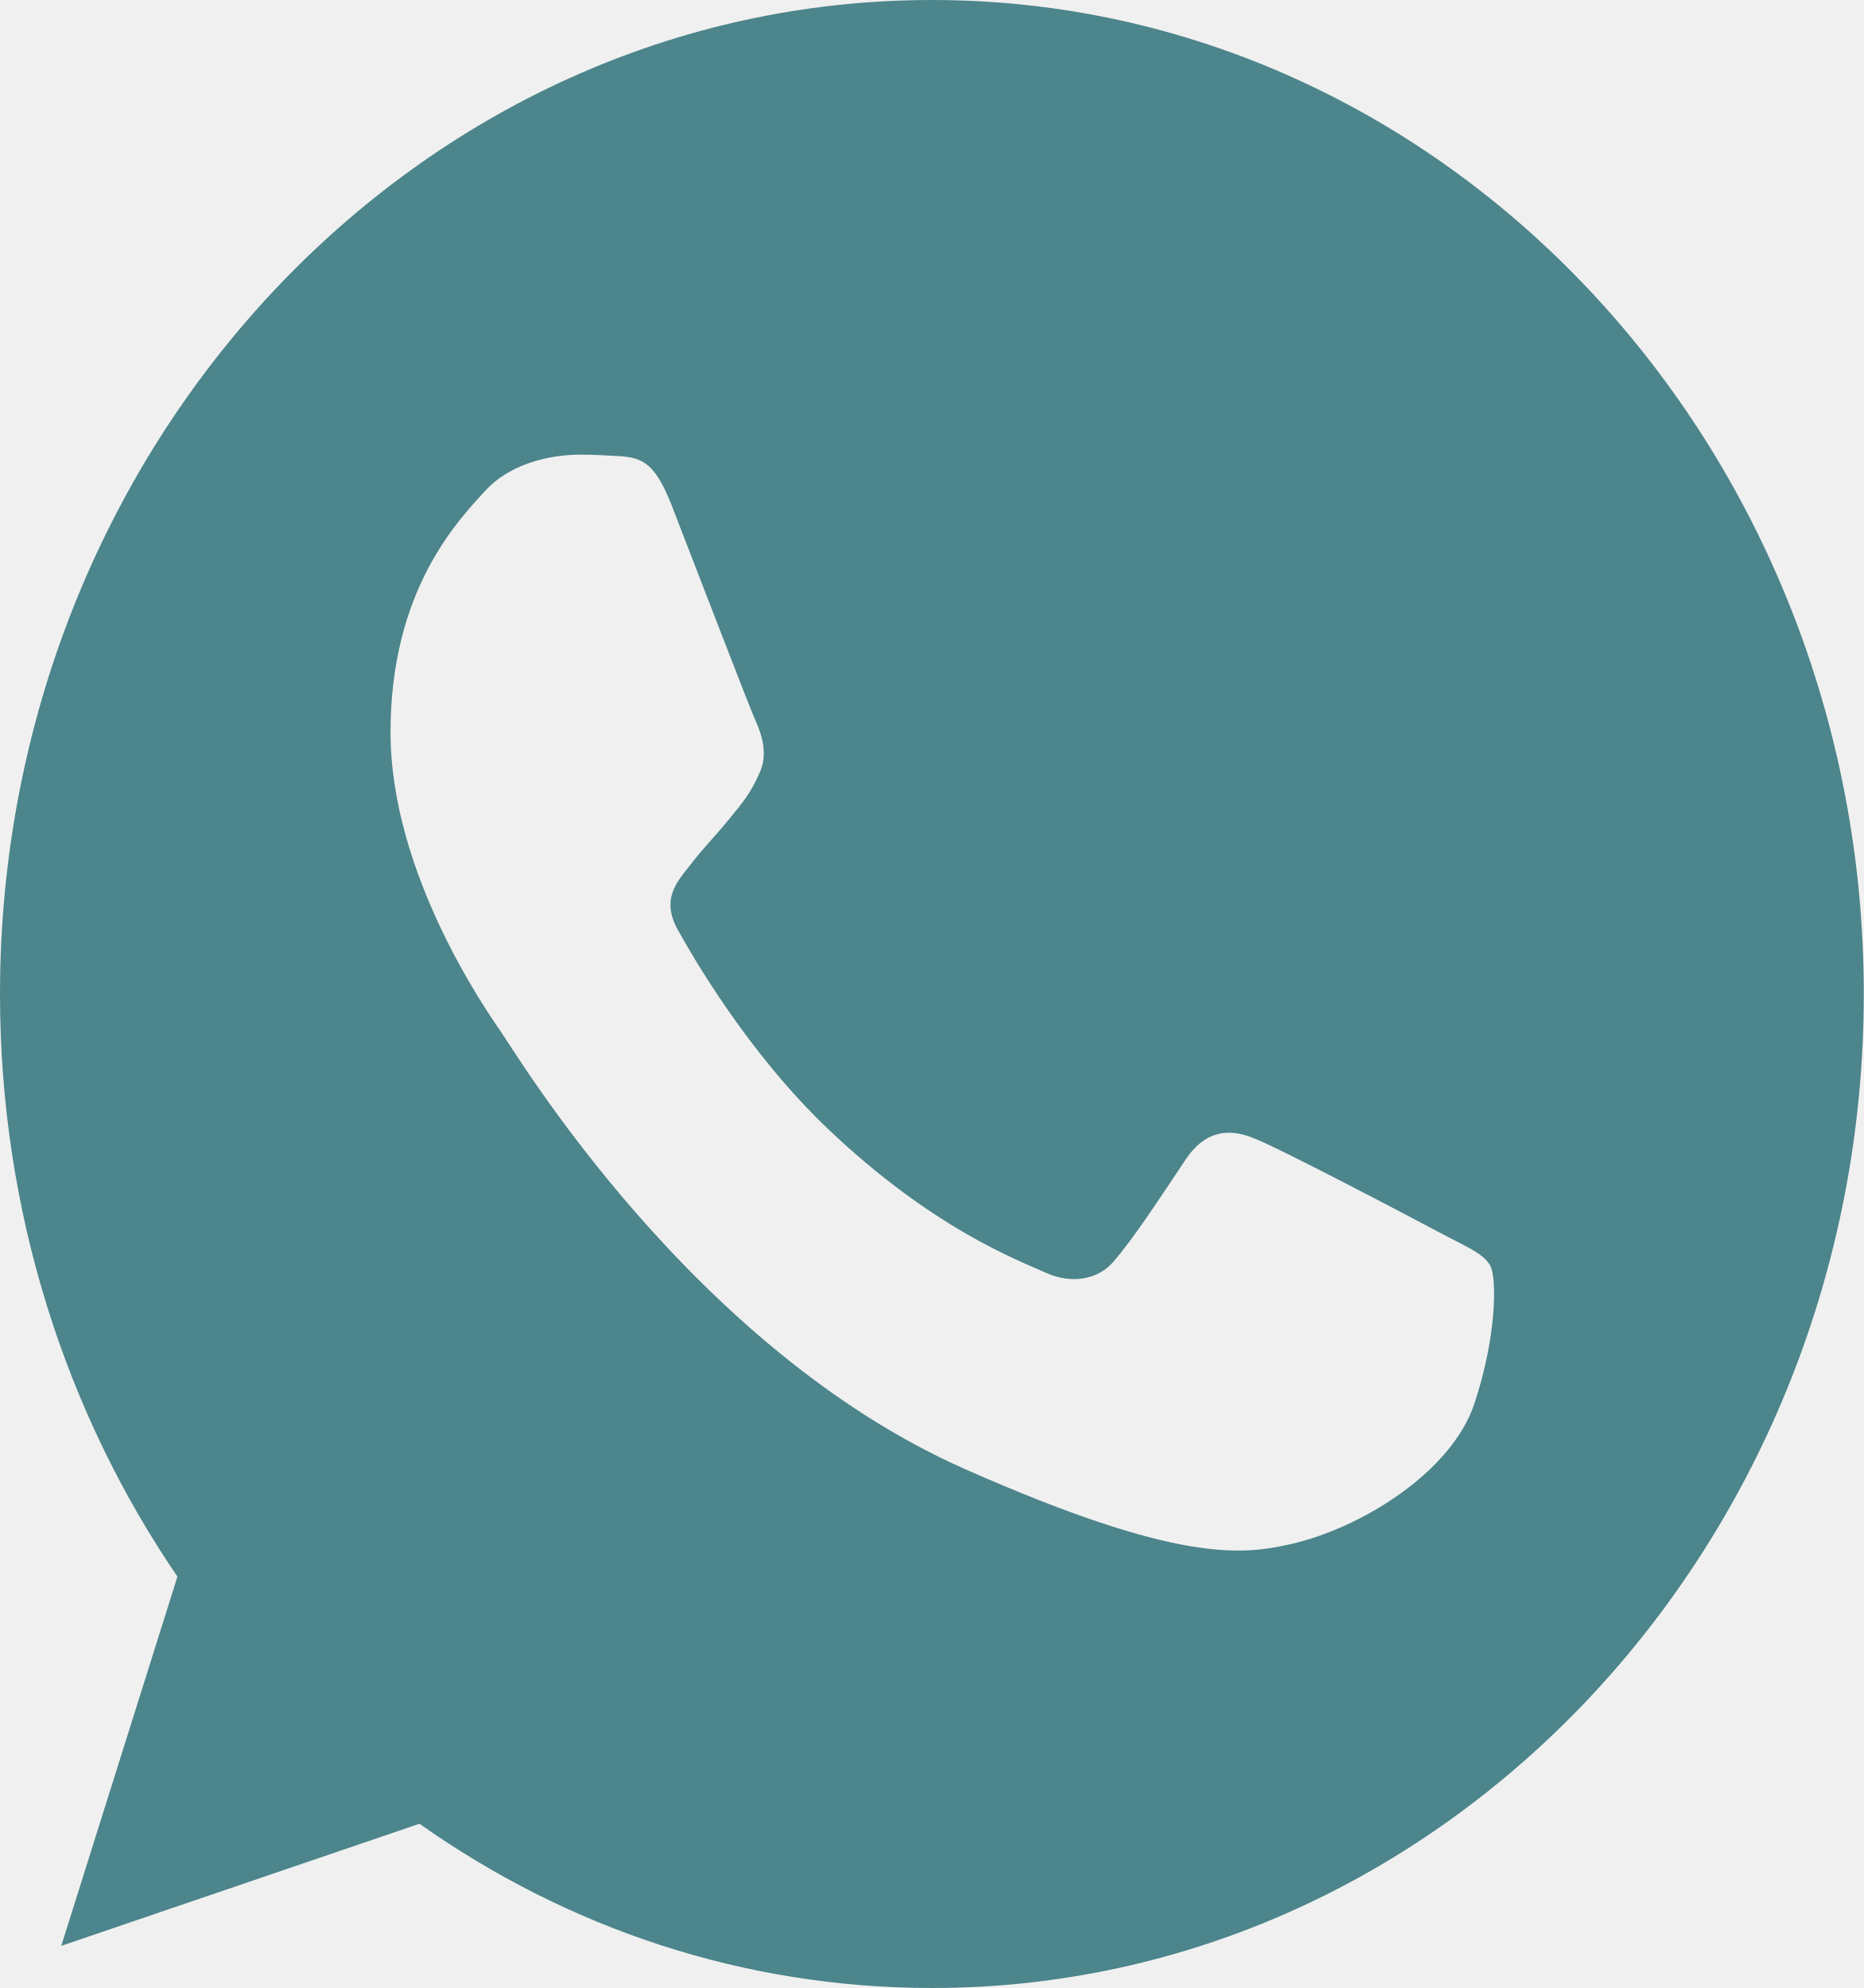
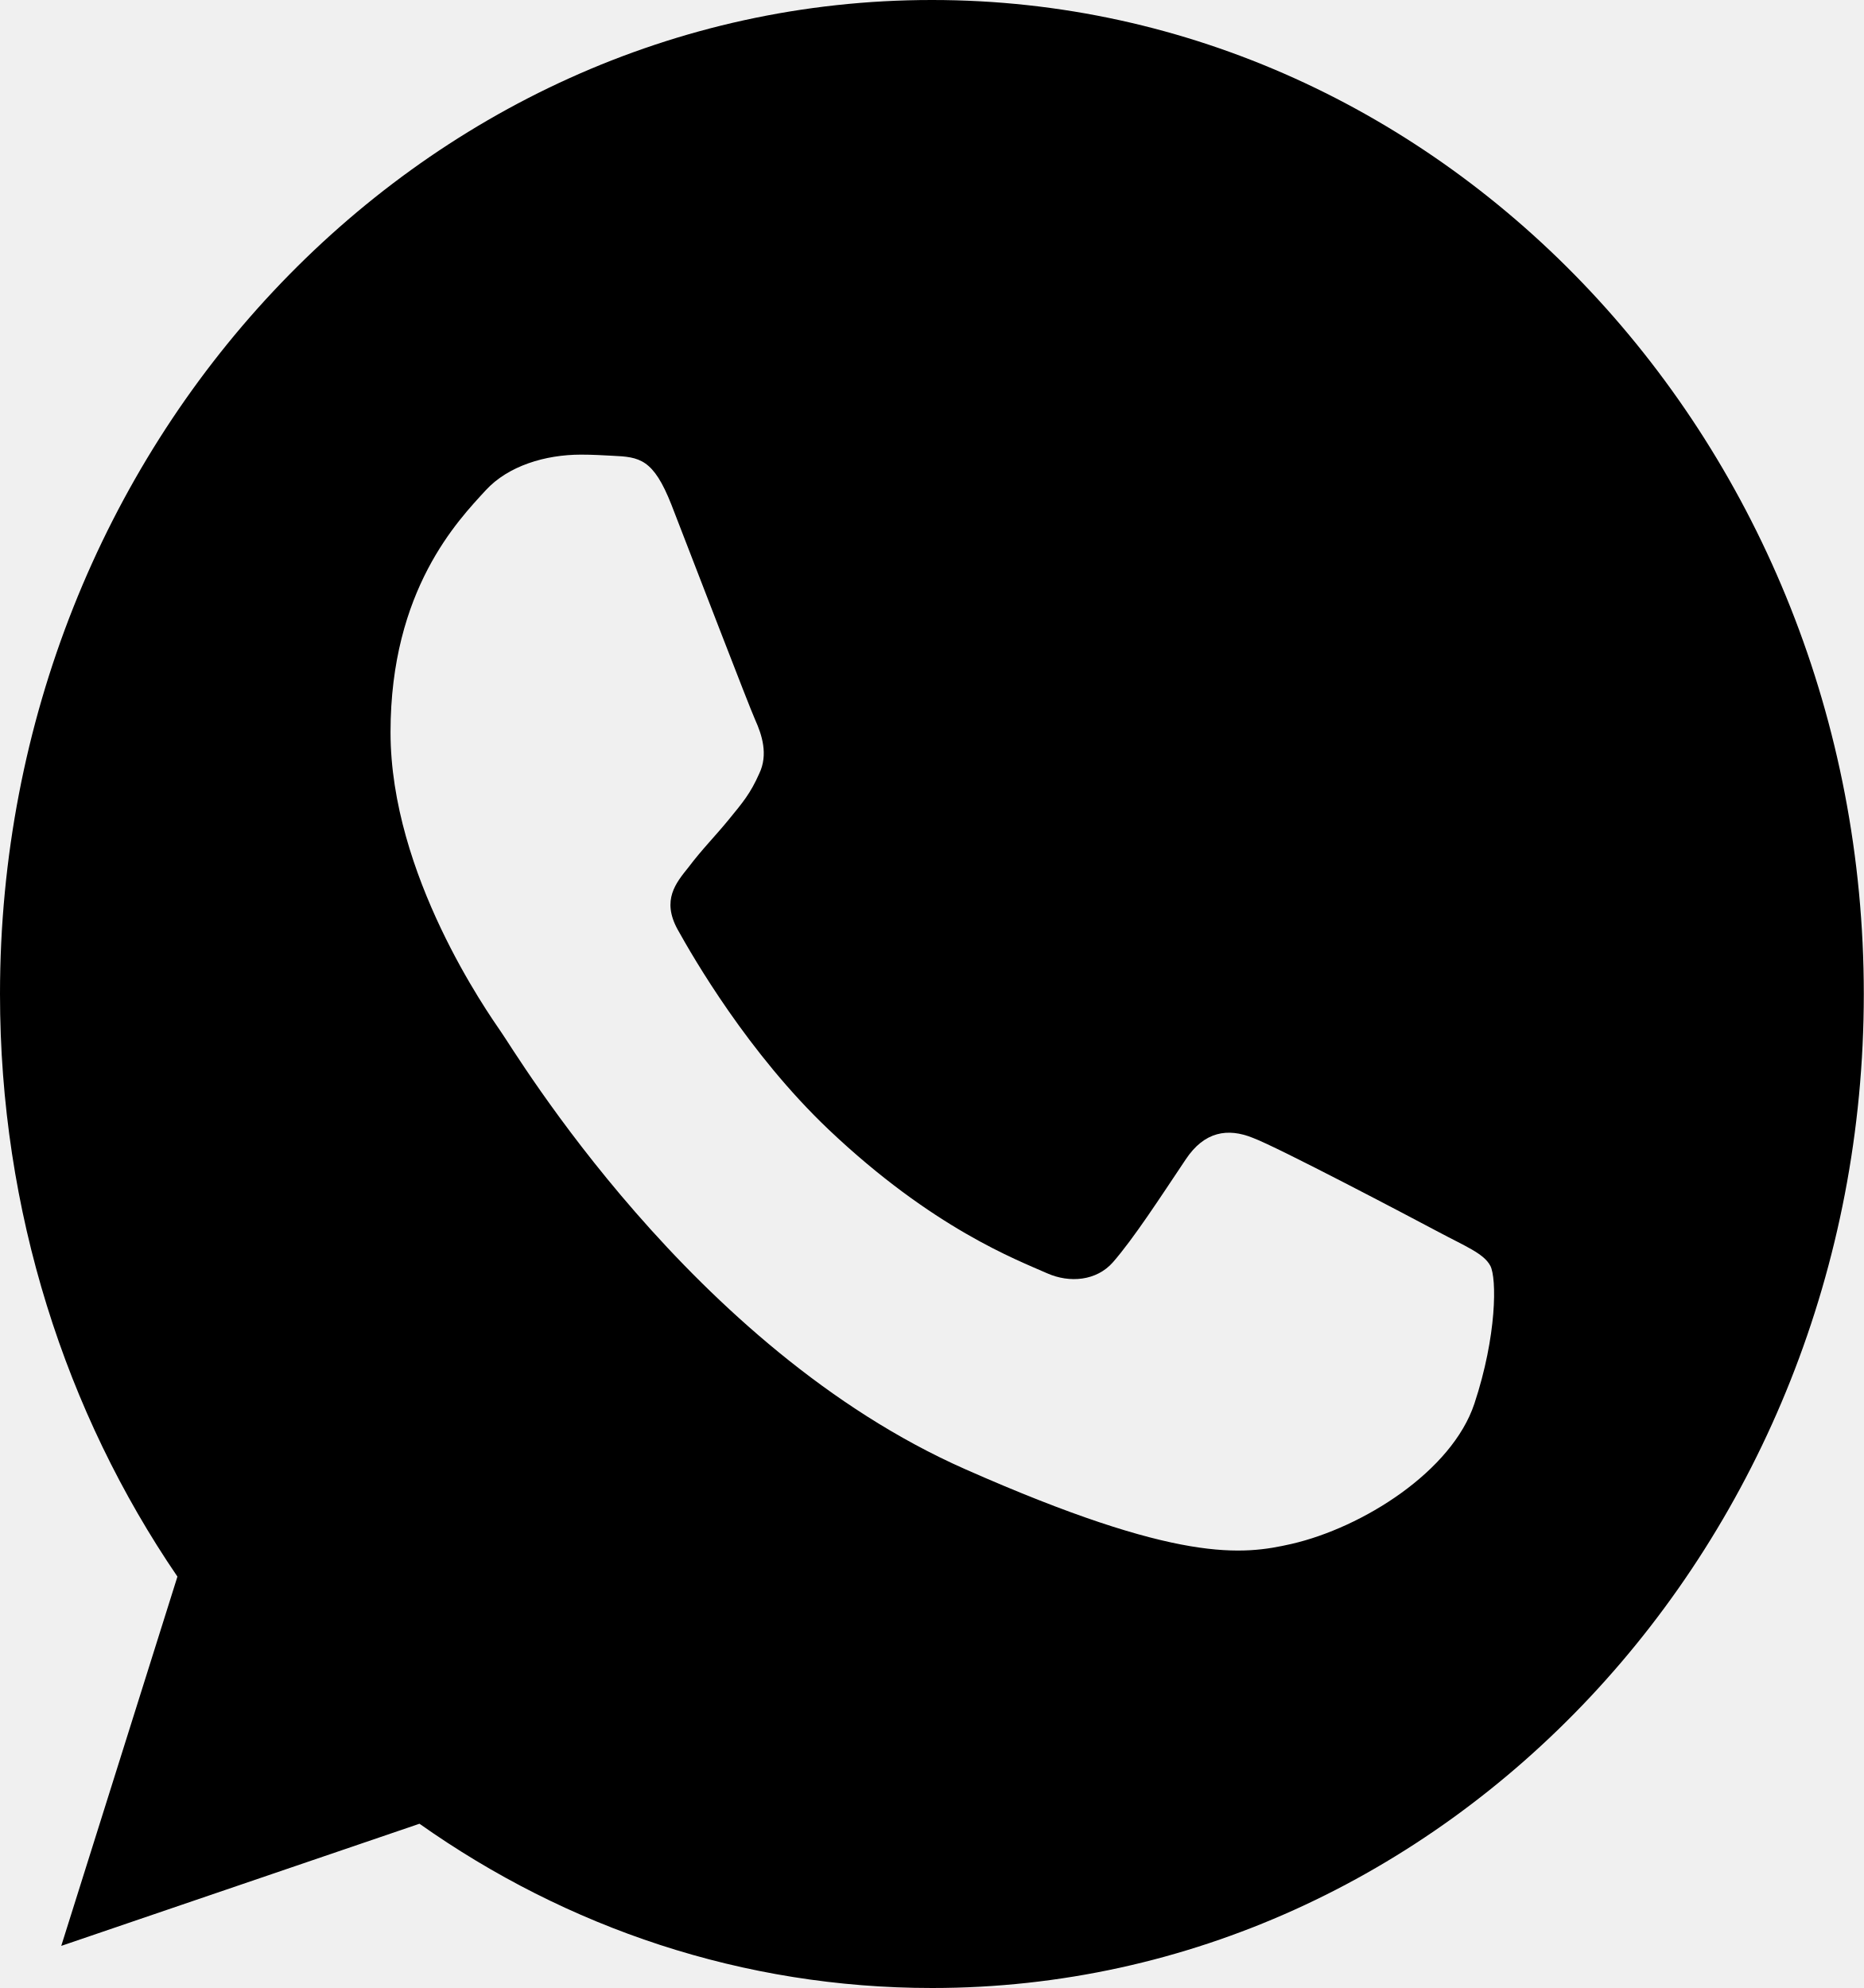
- <svg xmlns="http://www.w3.org/2000/svg" width="15" height="16" viewBox="0 0 15 16" fill="none">
+ <svg xmlns="http://www.w3.org/2000/svg" width="15" height="16" viewBox="0 0 15 16">
  <g clip-path="url(#clip0_2809_39)">
-     <path d="M7.502 0H7.498C3.363 0 0 3.588 0 8C0 9.75 0.529 11.372 1.428 12.689L0.493 15.661L3.376 14.678C4.562 15.516 5.977 16 7.502 16C11.637 16 15 12.411 15 8C15 3.589 11.637 0 7.502 0ZM11.866 11.297C11.685 11.842 10.967 12.294 10.394 12.426C10.002 12.515 9.49 12.586 7.767 11.824C5.563 10.85 4.144 8.461 4.033 8.306C3.927 8.151 3.143 7.041 3.143 5.893C3.143 4.745 3.689 4.186 3.909 3.946C4.09 3.749 4.389 3.659 4.676 3.659C4.769 3.659 4.853 3.664 4.928 3.668C5.148 3.678 5.258 3.692 5.404 4.063C5.585 4.528 6.025 5.676 6.078 5.794C6.131 5.912 6.185 6.072 6.11 6.227C6.039 6.387 5.978 6.458 5.867 6.594C5.756 6.73 5.651 6.834 5.541 6.98C5.439 7.107 5.325 7.243 5.452 7.478C5.58 7.708 6.021 8.475 6.669 9.091C7.507 9.886 8.185 10.14 8.428 10.248C8.609 10.328 8.825 10.309 8.957 10.159C9.125 9.966 9.332 9.646 9.543 9.331C9.693 9.105 9.882 9.077 10.081 9.157C10.283 9.232 11.355 9.797 11.575 9.914C11.796 10.032 11.941 10.088 11.994 10.187C12.047 10.286 12.047 10.751 11.866 11.297Z" fill="#4C858B" />
+     <path d="M7.502 0H7.498C3.363 0 0 3.588 0 8C0 9.75 0.529 11.372 1.428 12.689L0.493 15.661L3.376 14.678C4.562 15.516 5.977 16 7.502 16C11.637 16 15 12.411 15 8C15 3.589 11.637 0 7.502 0ZM11.866 11.297C11.685 11.842 10.967 12.294 10.394 12.426C10.002 12.515 9.49 12.586 7.767 11.824C5.563 10.85 4.144 8.461 4.033 8.306C3.927 8.151 3.143 7.041 3.143 5.893C3.143 4.745 3.689 4.186 3.909 3.946C4.09 3.749 4.389 3.659 4.676 3.659C4.769 3.659 4.853 3.664 4.928 3.668C5.148 3.678 5.258 3.692 5.404 4.063C5.585 4.528 6.025 5.676 6.078 5.794C6.131 5.912 6.185 6.072 6.11 6.227C6.039 6.387 5.978 6.458 5.867 6.594C5.756 6.73 5.651 6.834 5.541 6.98C5.439 7.107 5.325 7.243 5.452 7.478C5.58 7.708 6.021 8.475 6.669 9.091C7.507 9.886 8.185 10.14 8.428 10.248C8.609 10.328 8.825 10.309 8.957 10.159C9.125 9.966 9.332 9.646 9.543 9.331C9.693 9.105 9.882 9.077 10.081 9.157C10.283 9.232 11.355 9.797 11.575 9.914C11.796 10.032 11.941 10.088 11.994 10.187C12.047 10.286 12.047 10.751 11.866 11.297Z" />
  </g>
  <defs>
    <clipPath id="clip0_2809_39">
      <rect width="15" height="16" fill="white" />
    </clipPath>
  </defs>
</svg>
